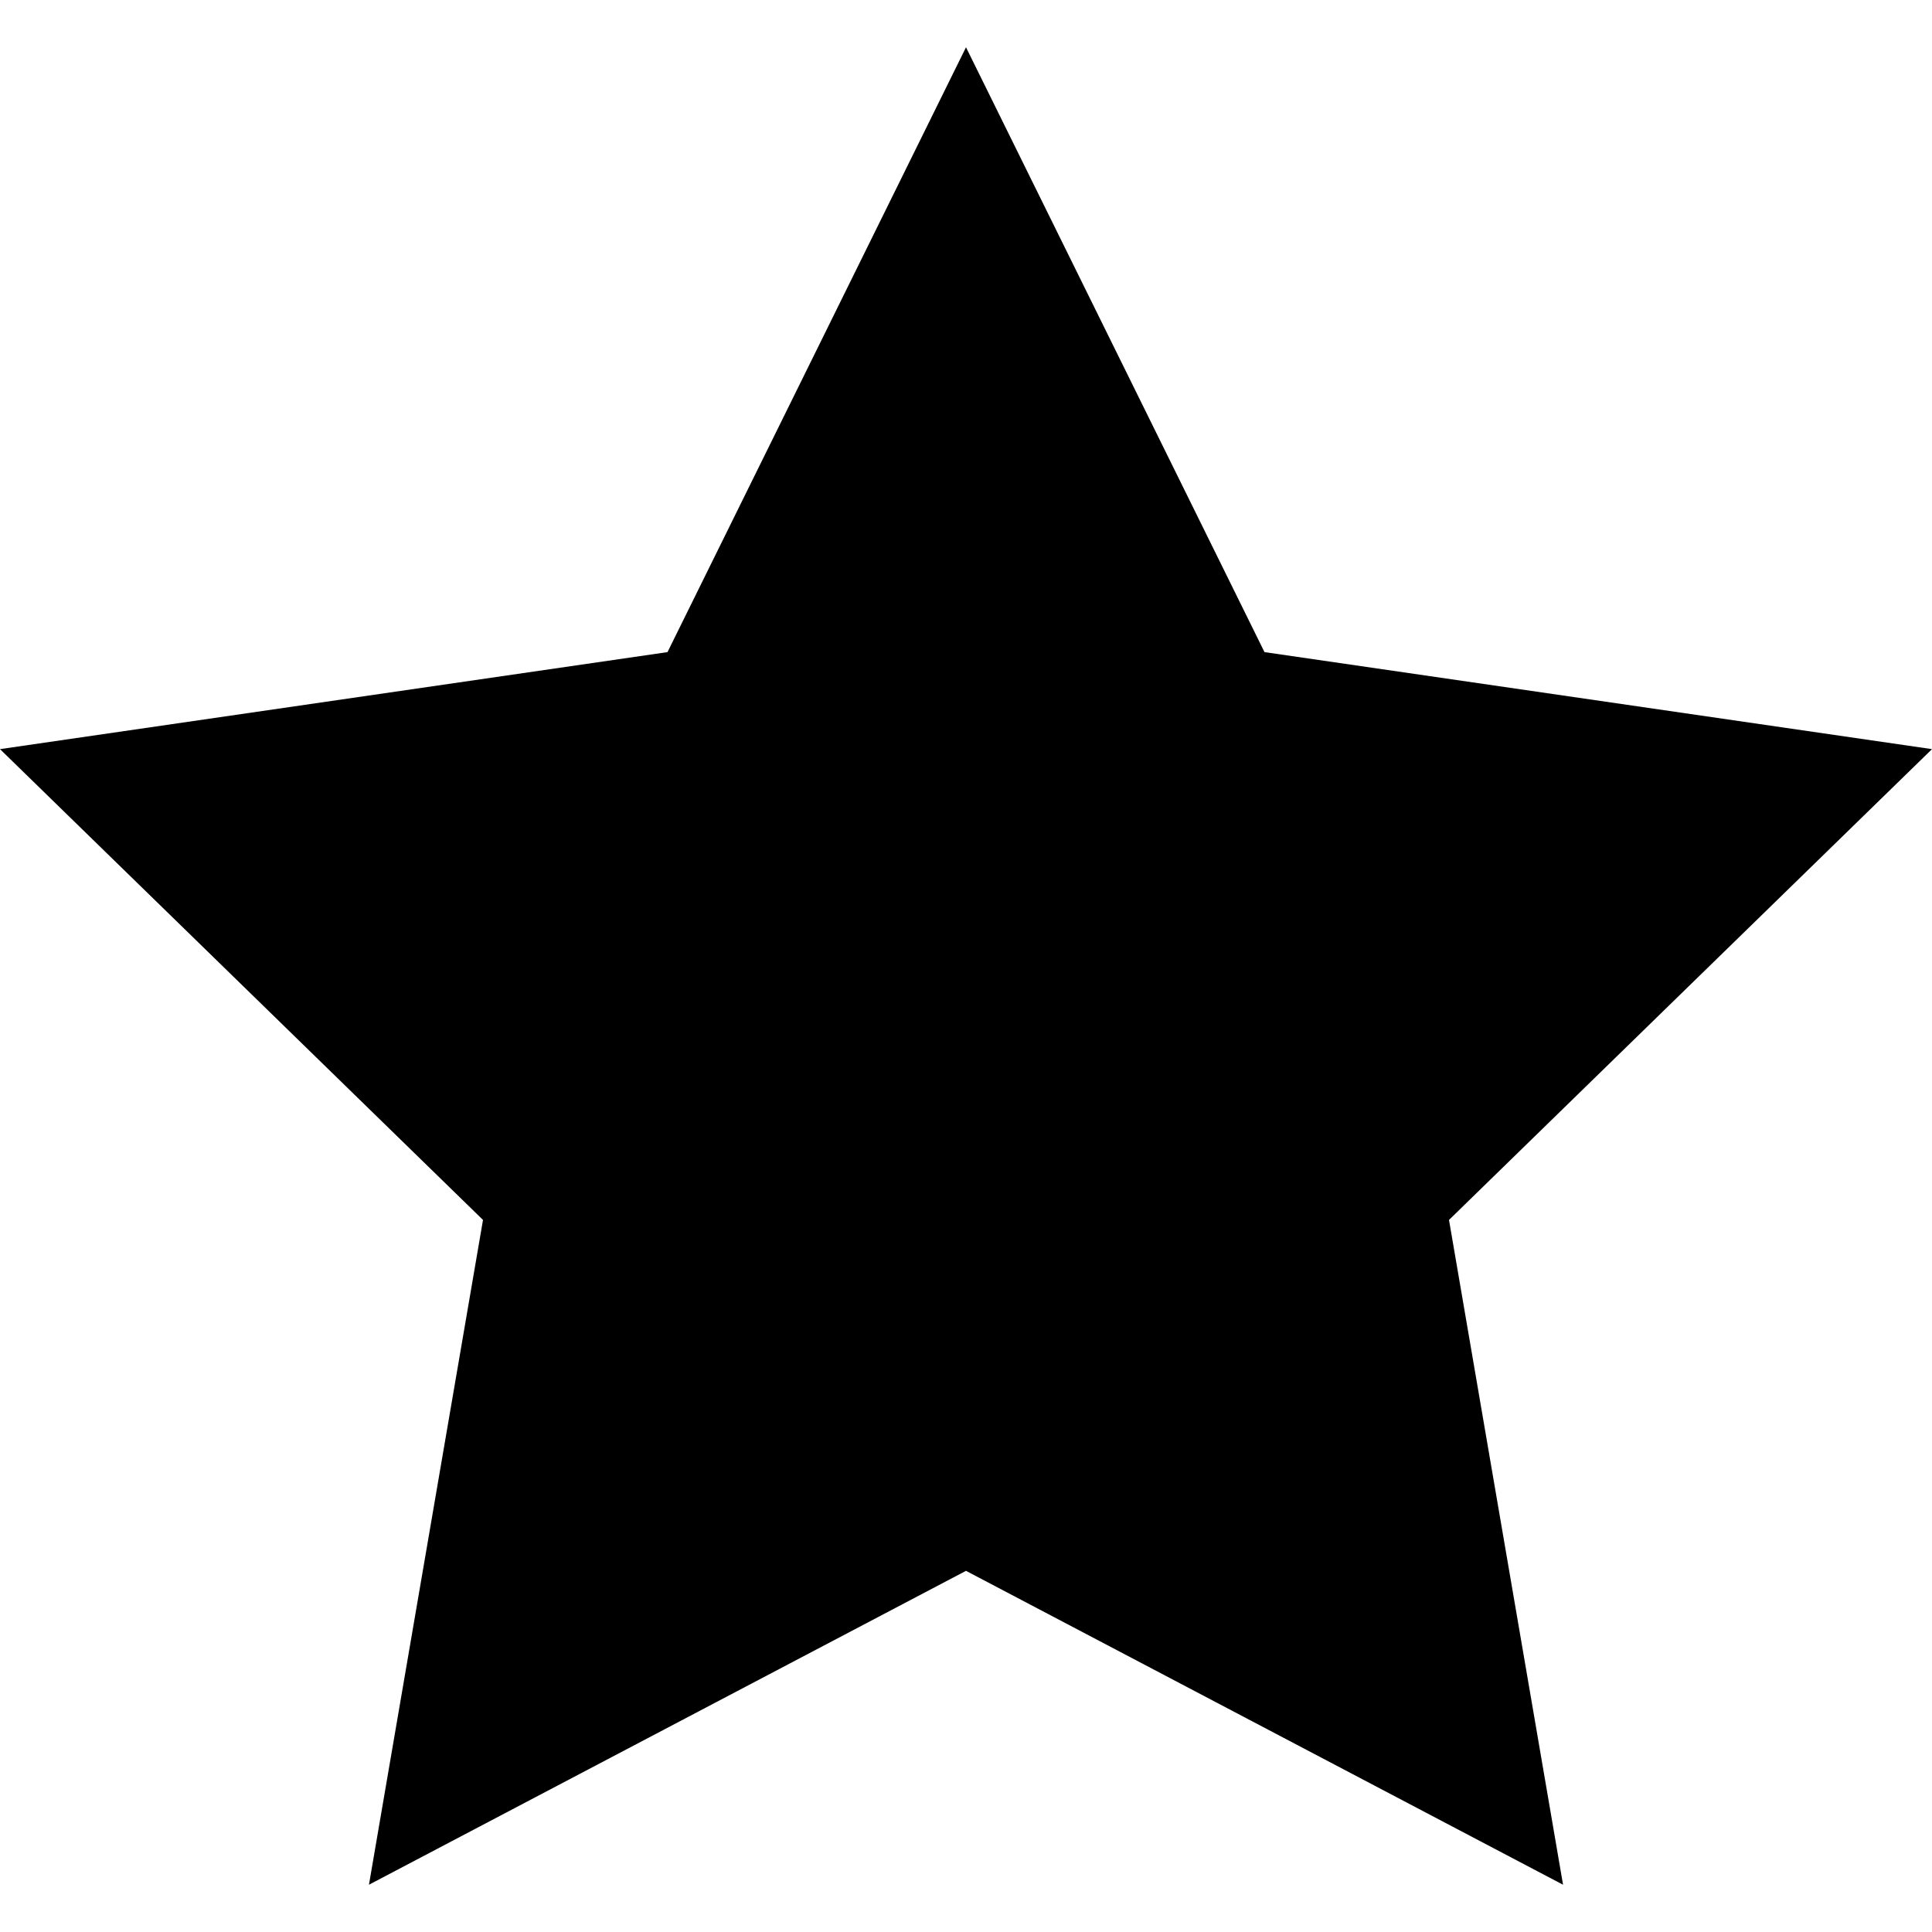
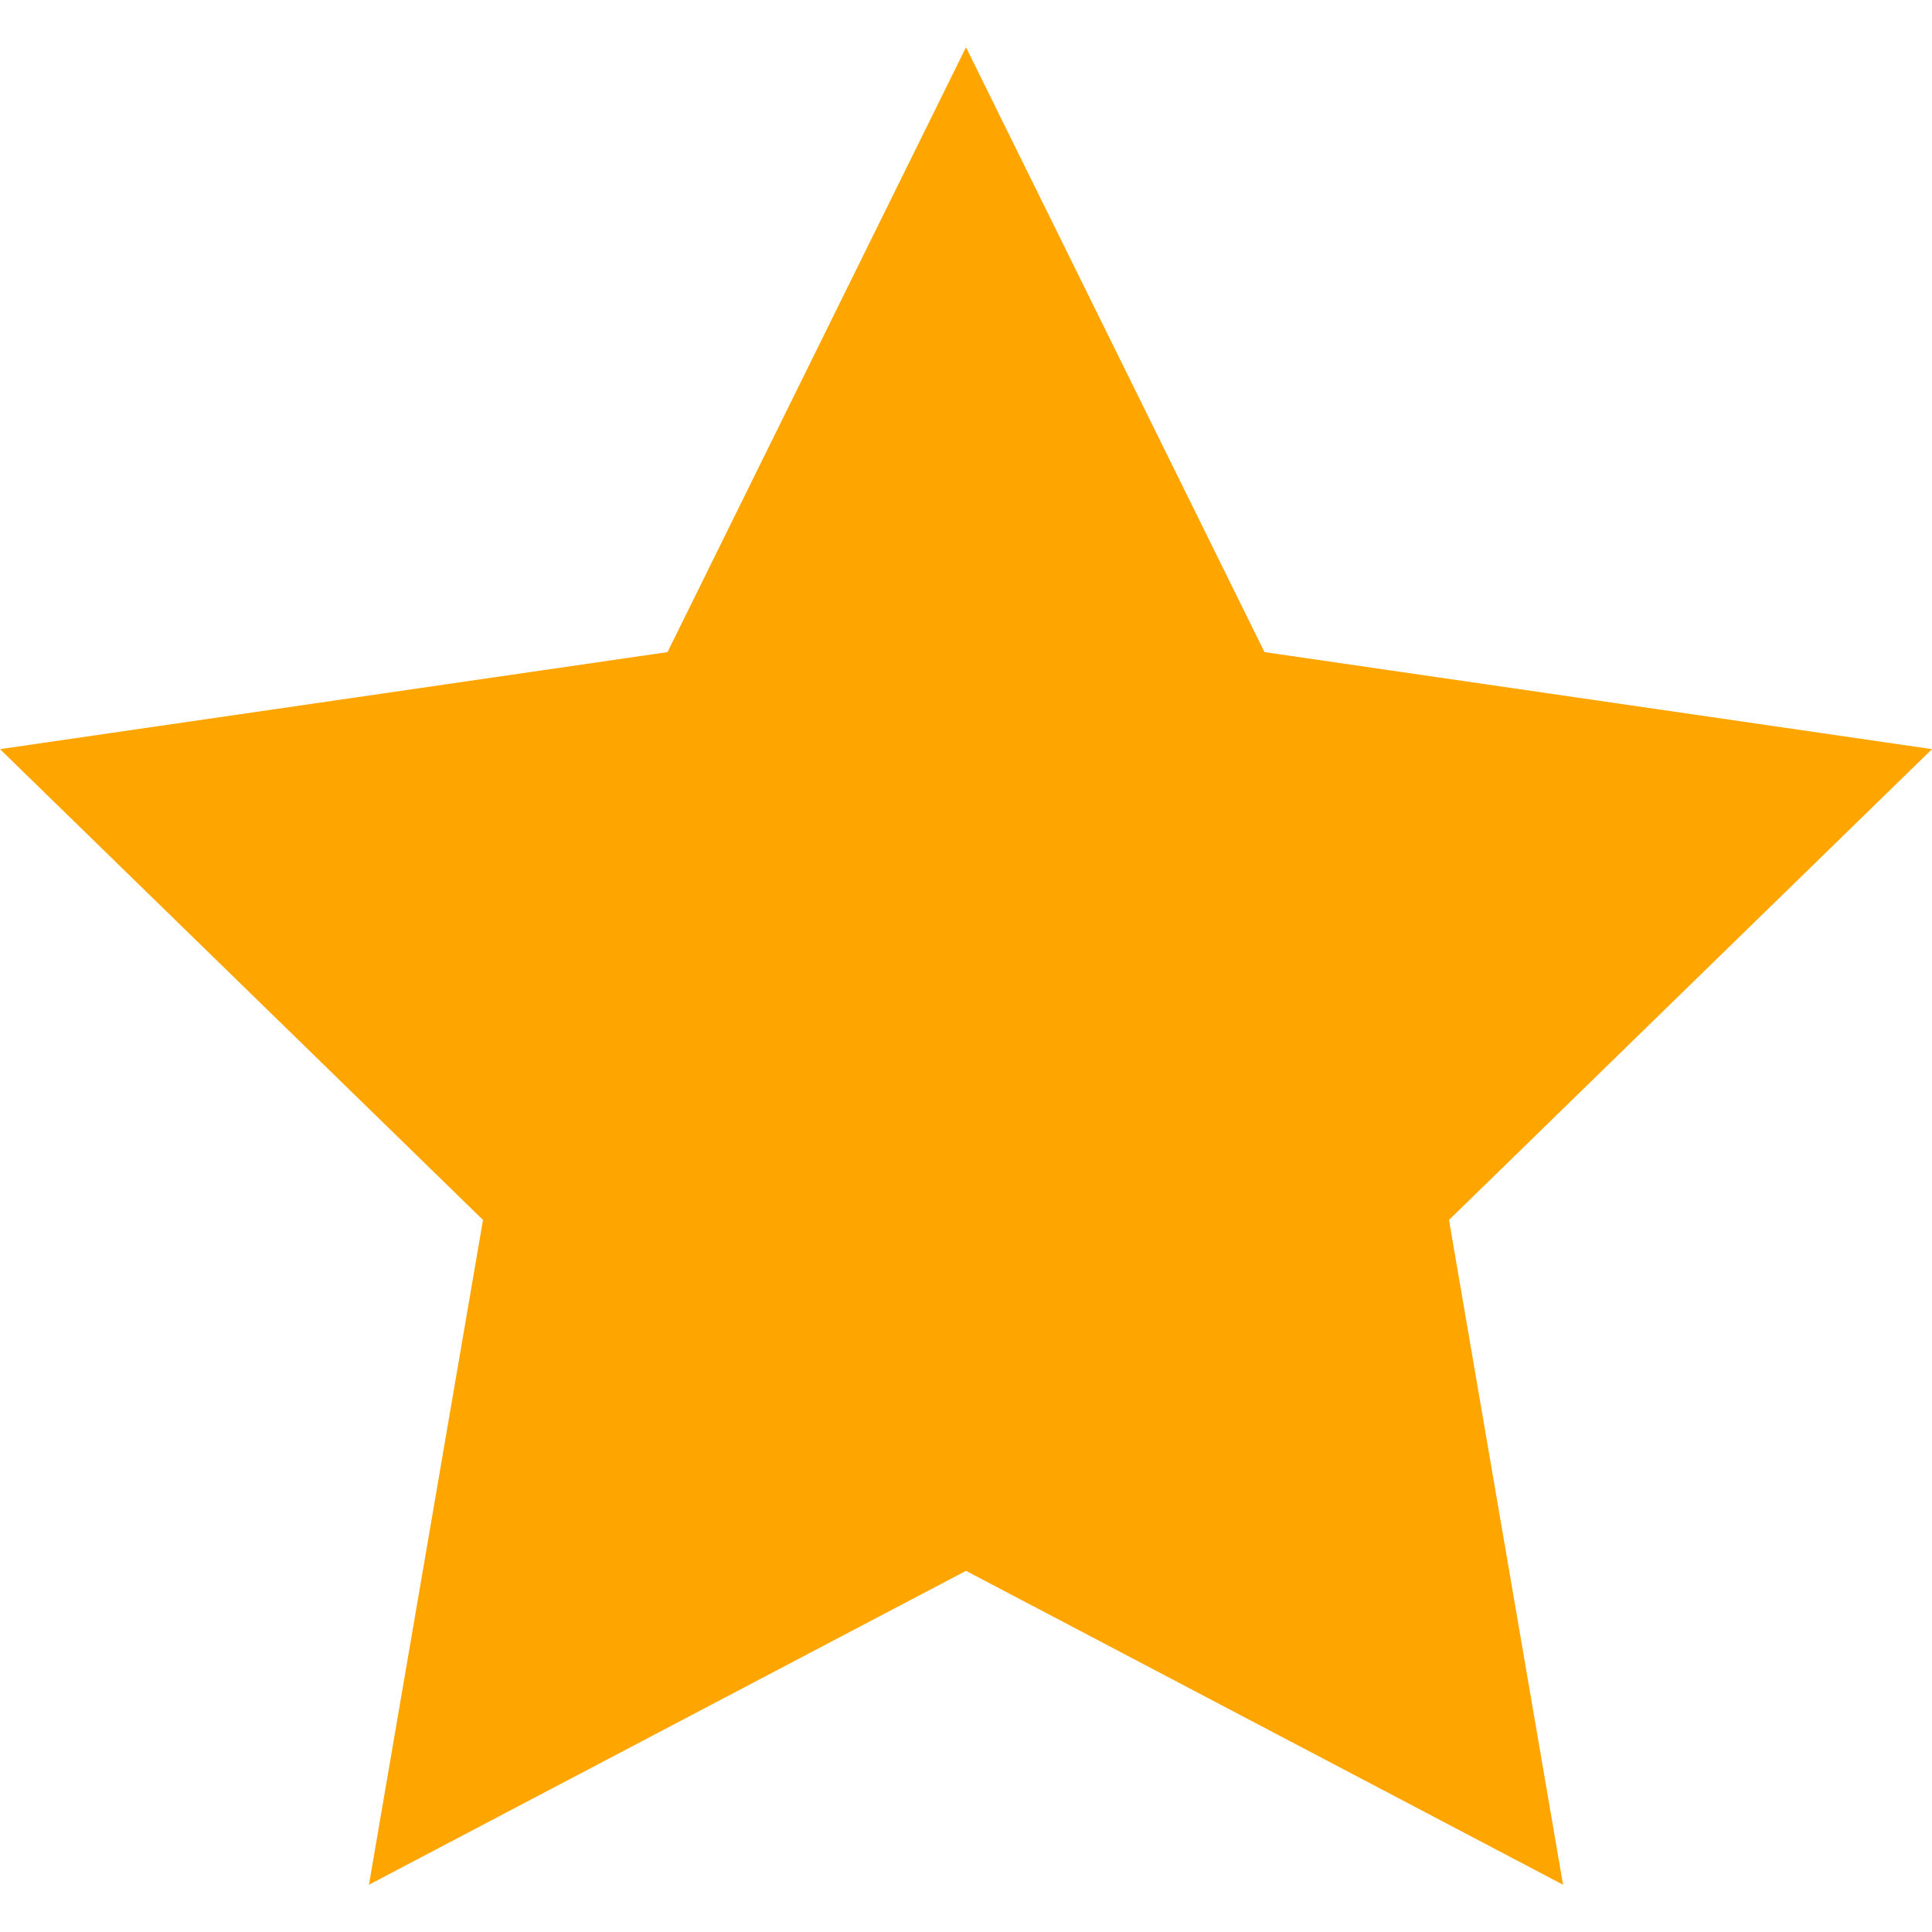
- <svg xmlns="http://www.w3.org/2000/svg" version="1.1" width="16" height="16" viewBox="0 0 32 32">
+ <svg xmlns="http://www.w3.org/2000/svg" version="1.1" width="16" height="16" viewBox="0 0 32 32" fill="orange">
  <path d="M32 12.408l-11.056-1.607-4.944-10.018-4.944 10.018-11.056 1.607 8 7.798-1.889 11.011 9.889-5.199 9.889 5.199-1.889-11.011 8-7.798z" />
</svg>
